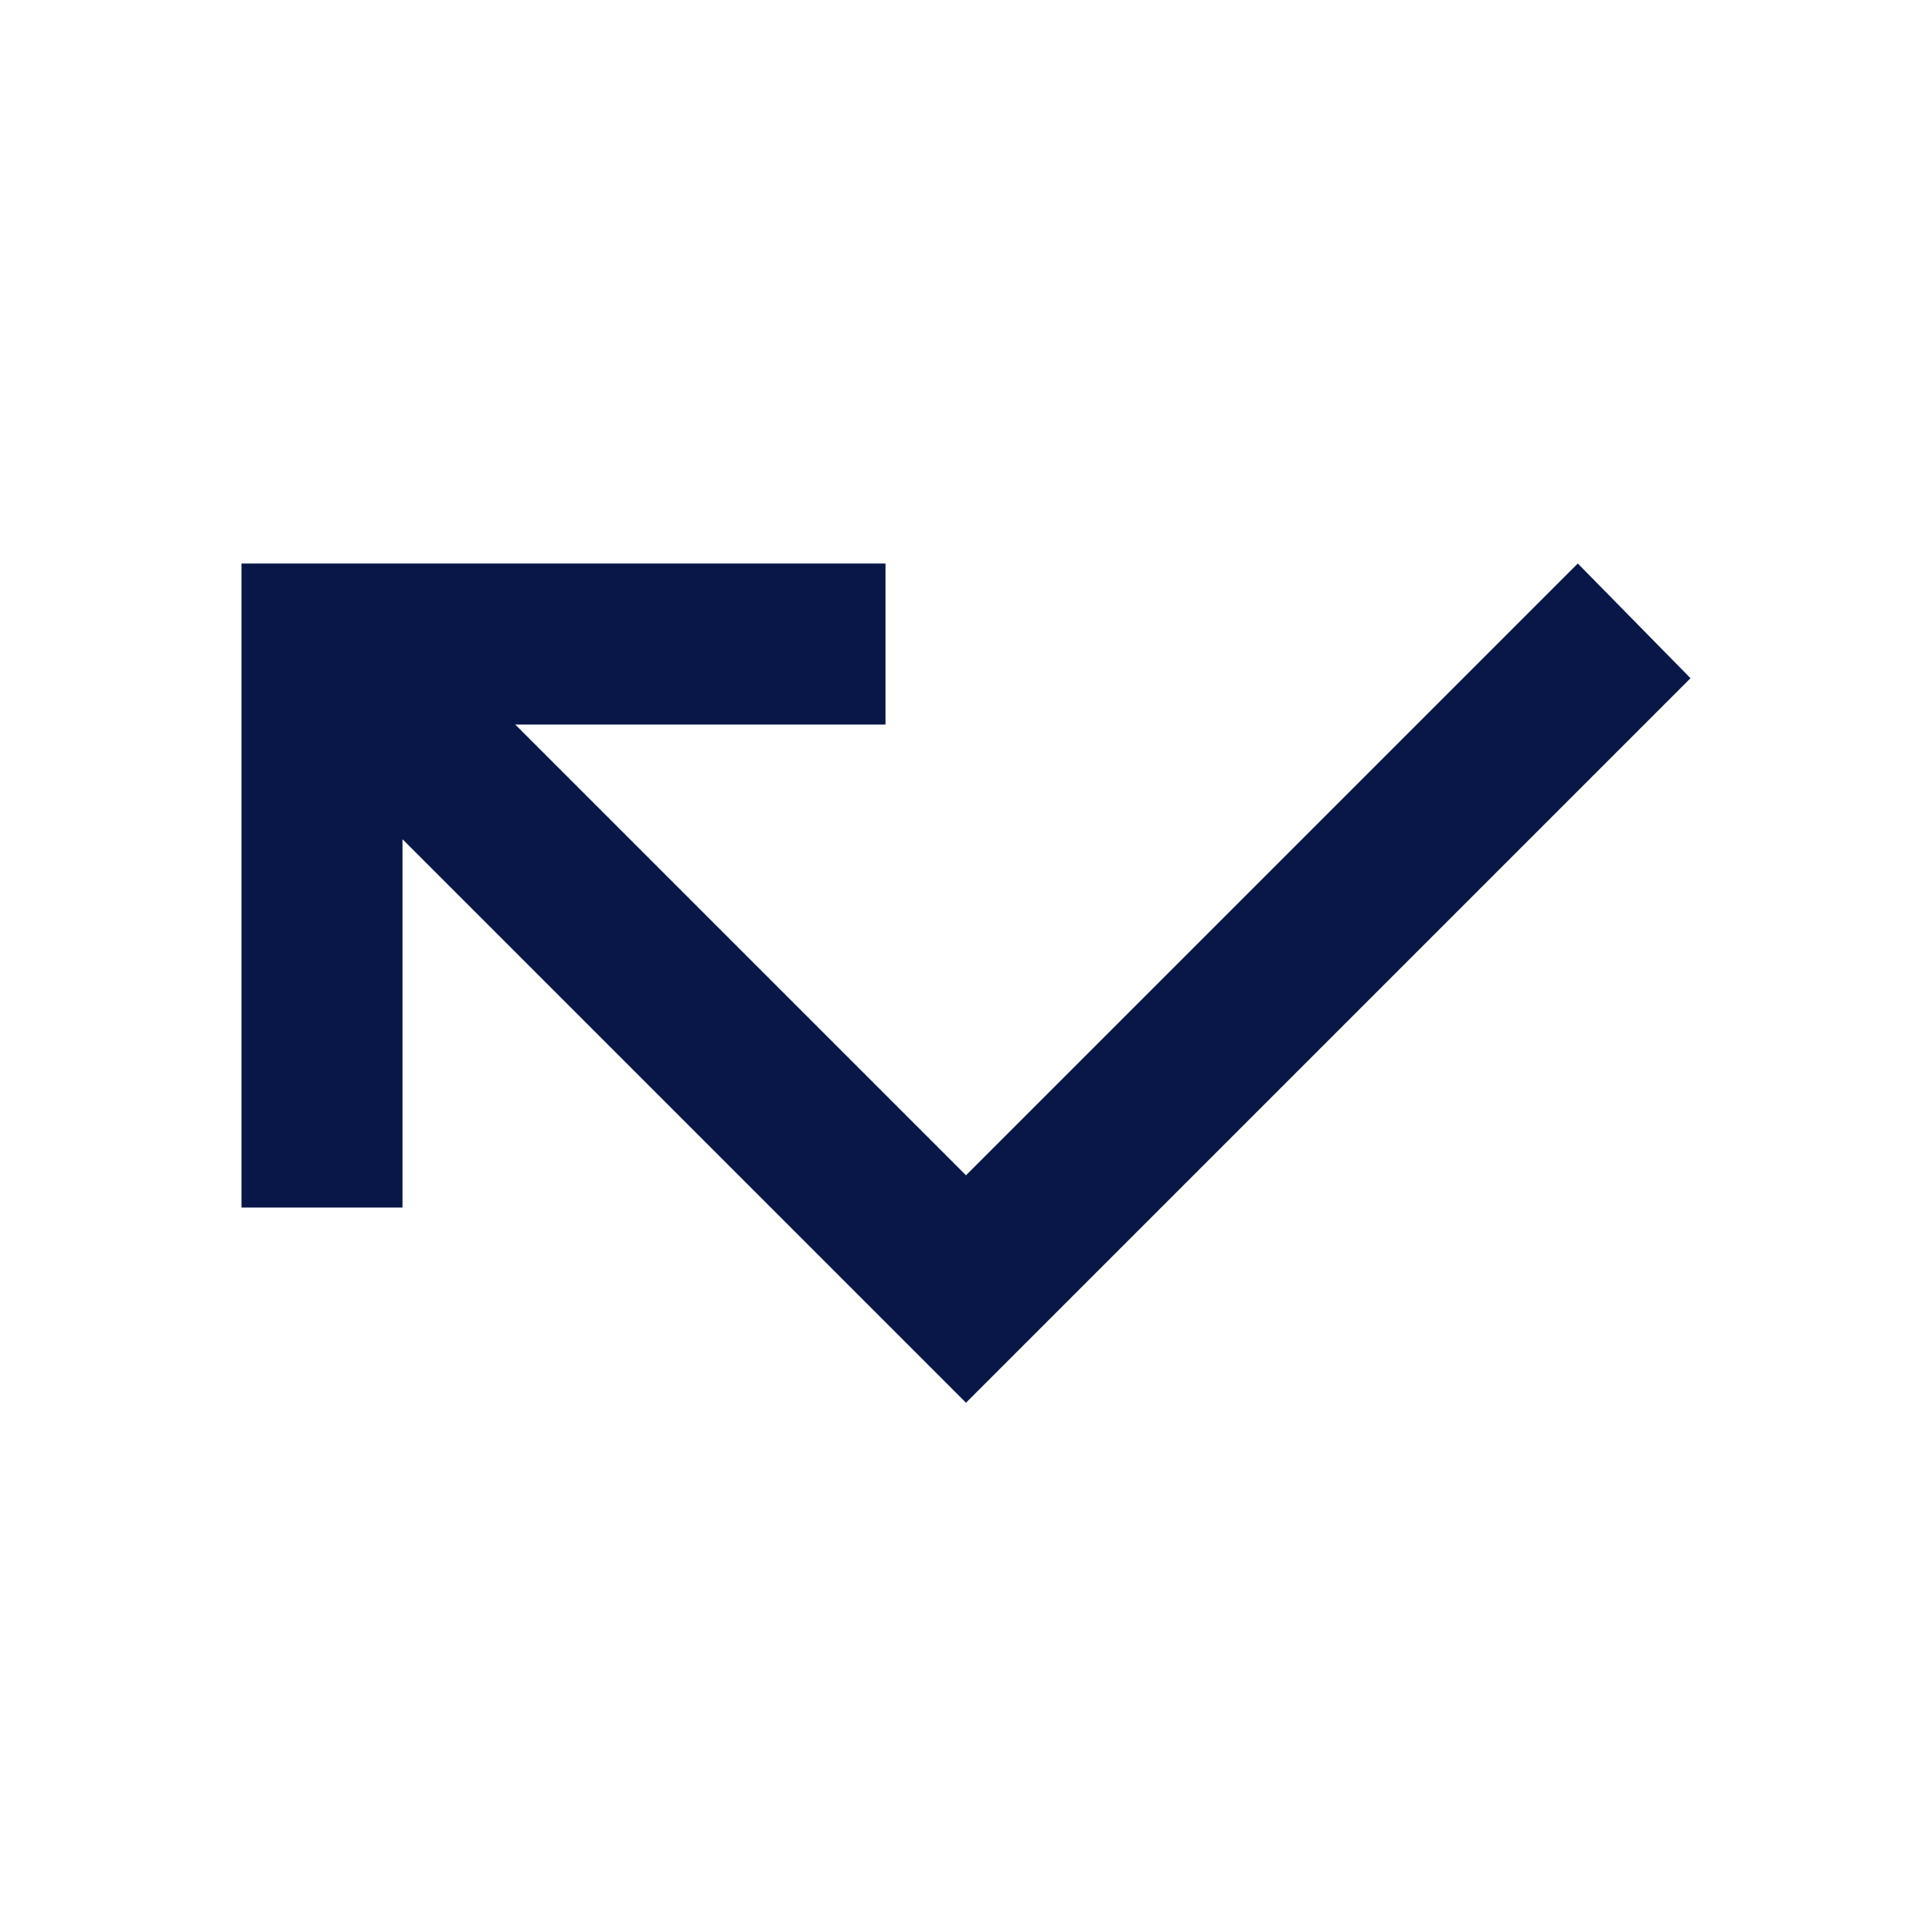
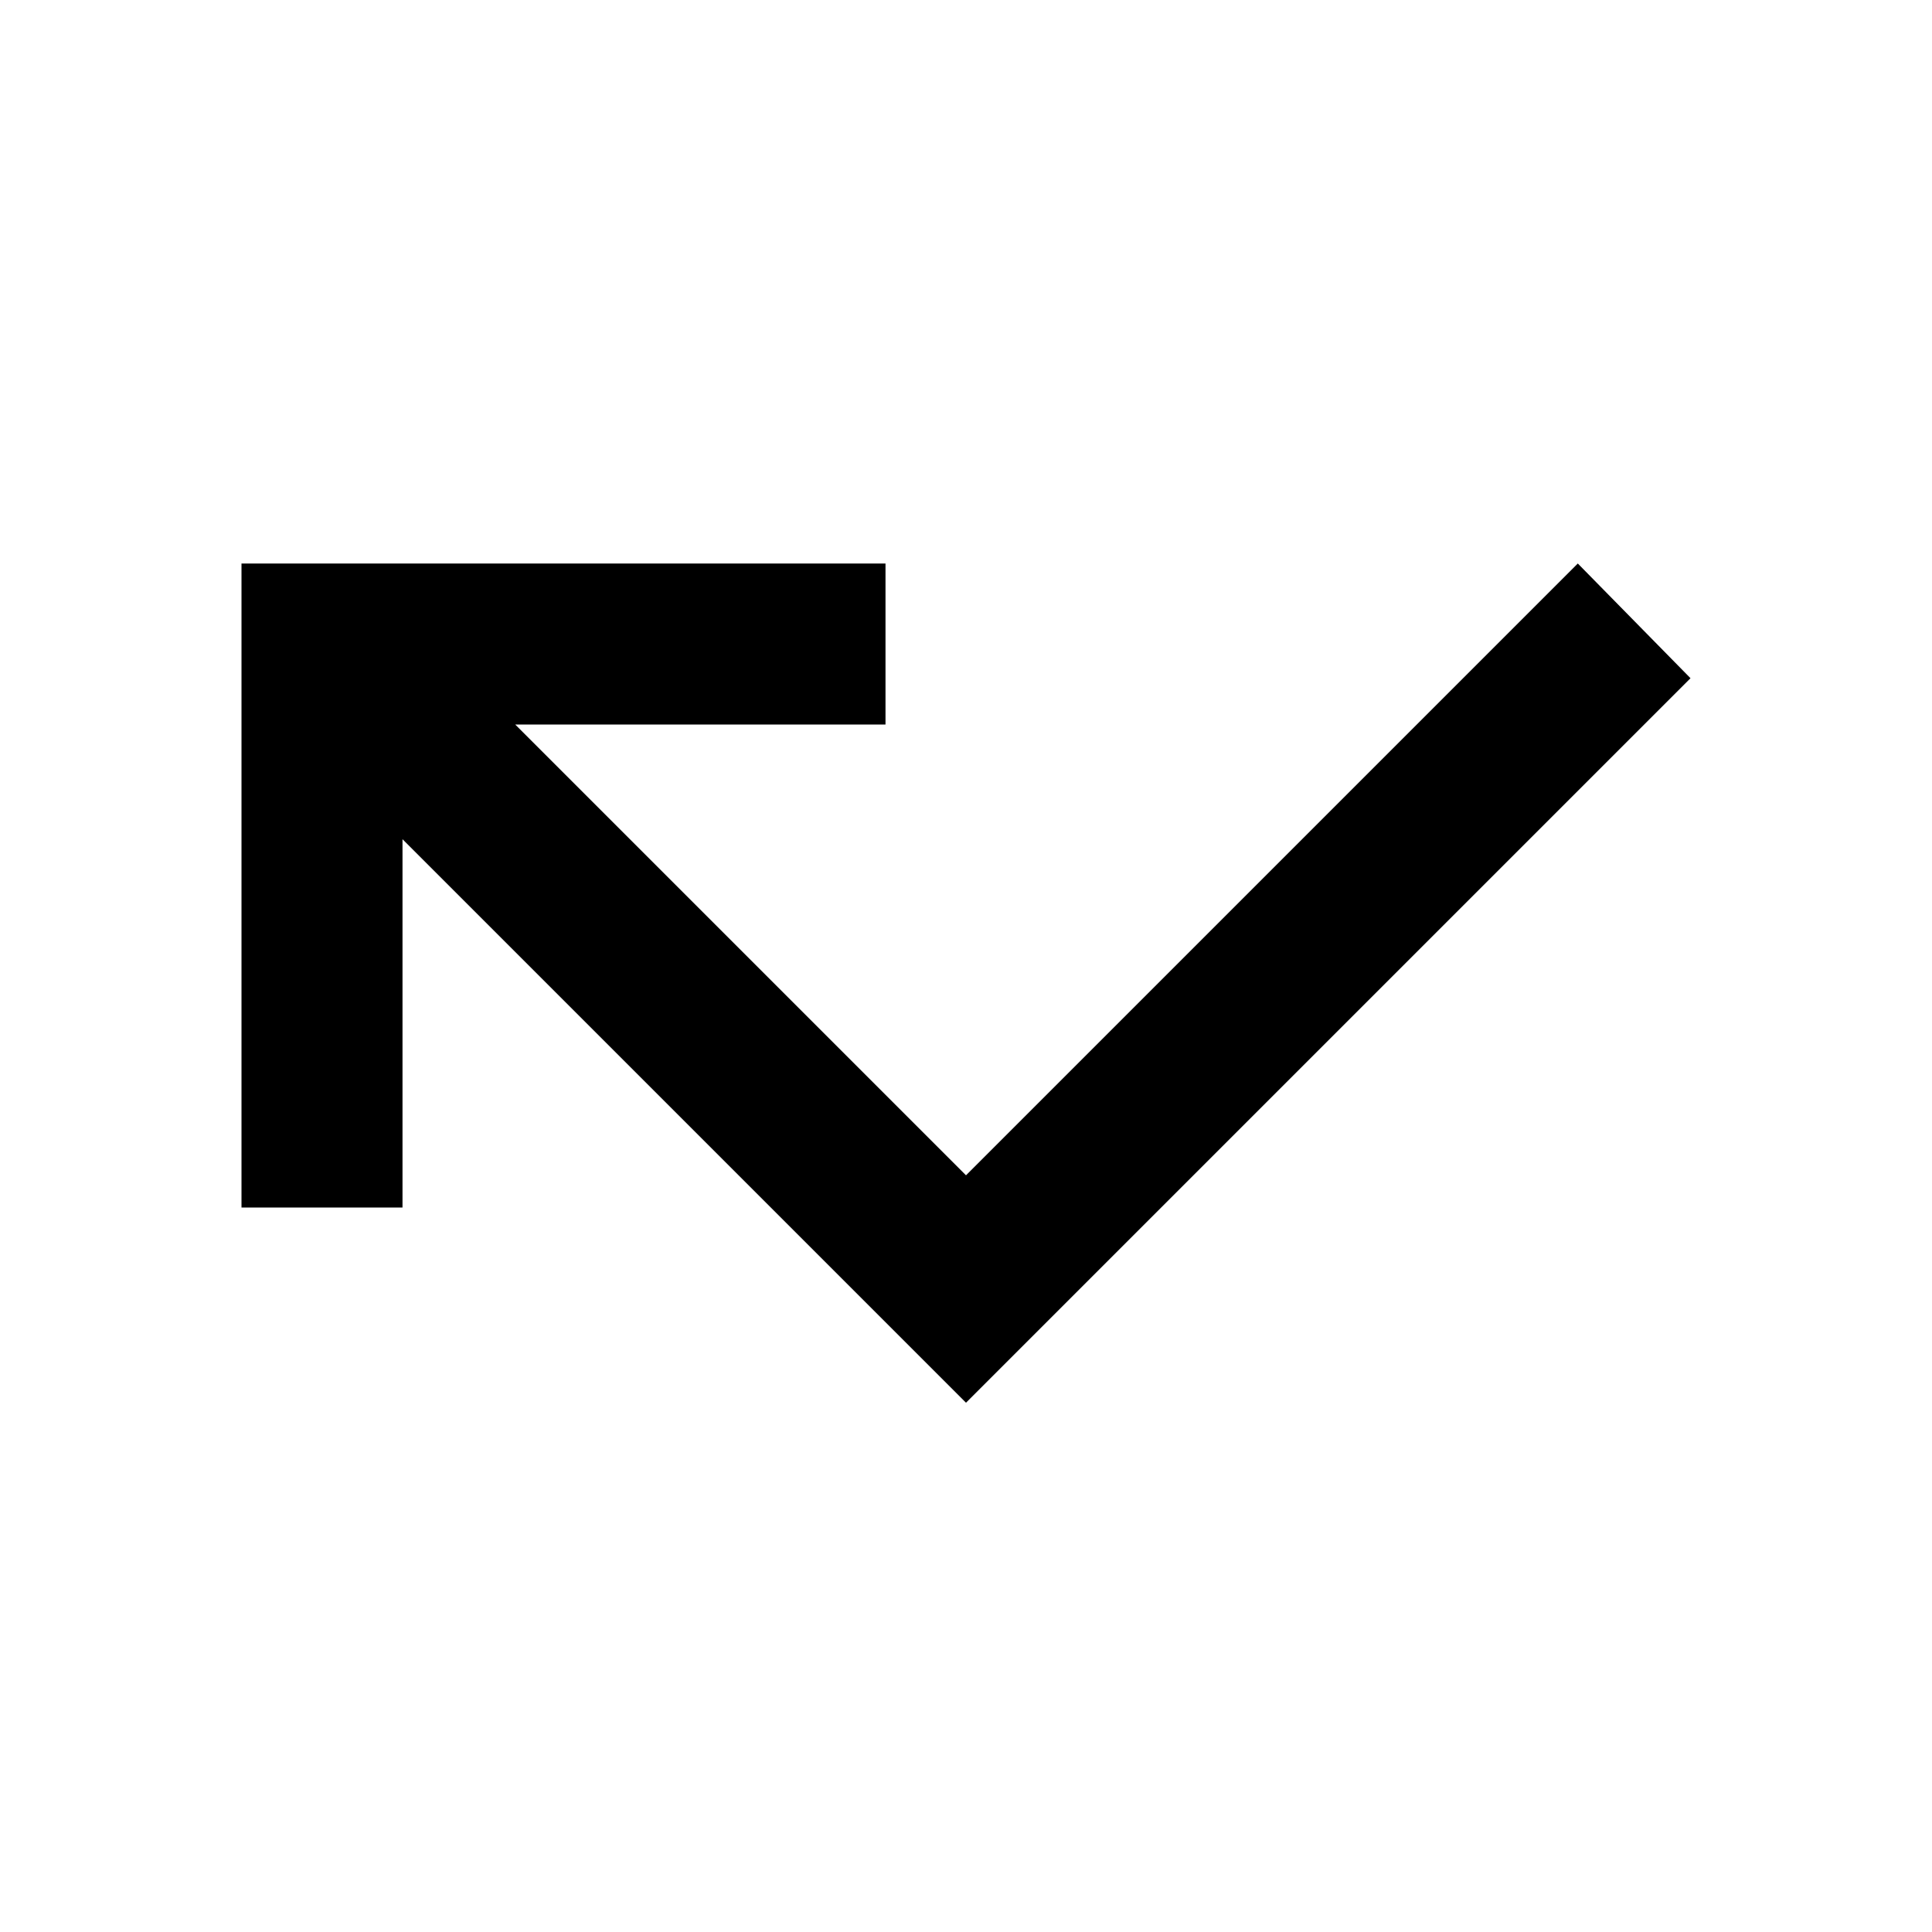
<svg xmlns="http://www.w3.org/2000/svg" width="24" height="24" viewBox="0 0 24 24" fill="currentColor">
  <mask id="mask0_265_3340" style="mask-type:alpha" maskUnits="userSpaceOnUse" x="0" y="0" width="24" height="24">
-     <rect width="24" height="24" fill="#D9D9D9" />
+     <rect width="24" height="24" fill="currentColor" />
  </mask>
  <g mask="url(#mask0_265_3340)">
-     <path d="M12 17.425L5 10.425V15H3V7H11V9H6.4L12 14.6L19.6 7L21 8.425L12 17.425Z" fill="#081748" />
+     <path d="M12 17.425L5 10.425V15H3V7H11V9H6.4L12 14.6L19.6 7L21 8.425L12 17.425Z" fill="currentColor" />
  </g>
</svg>
